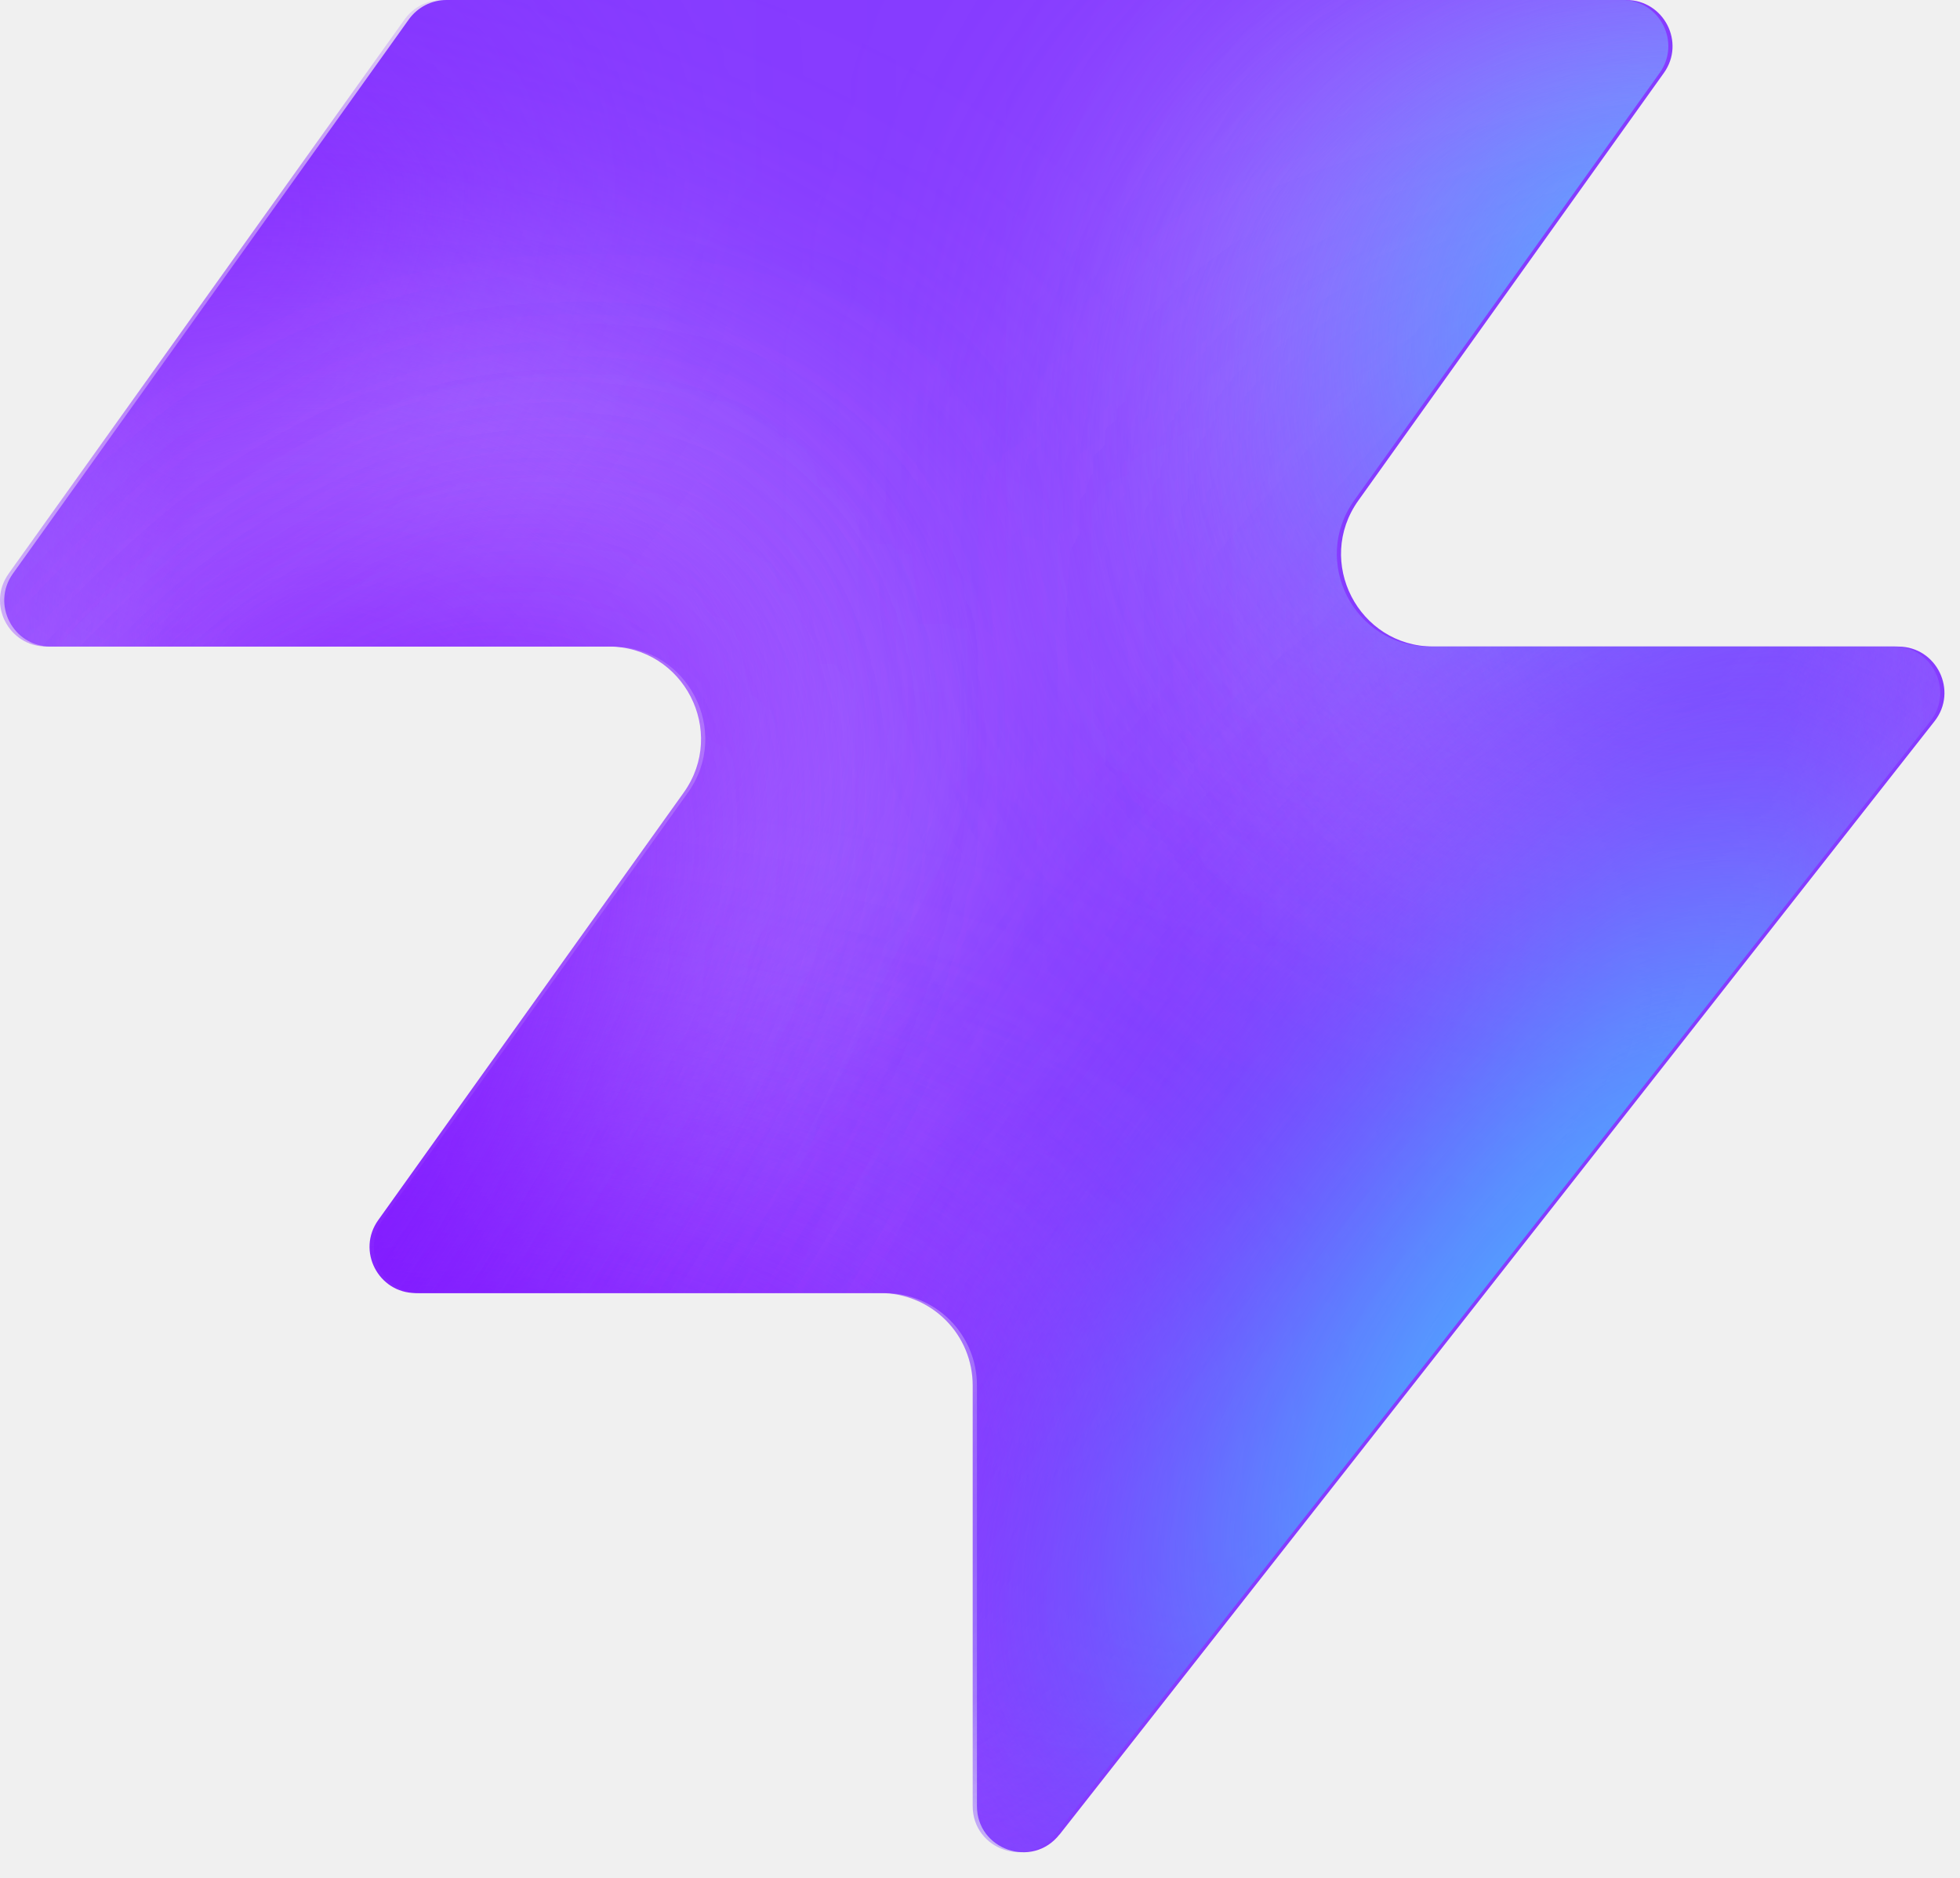
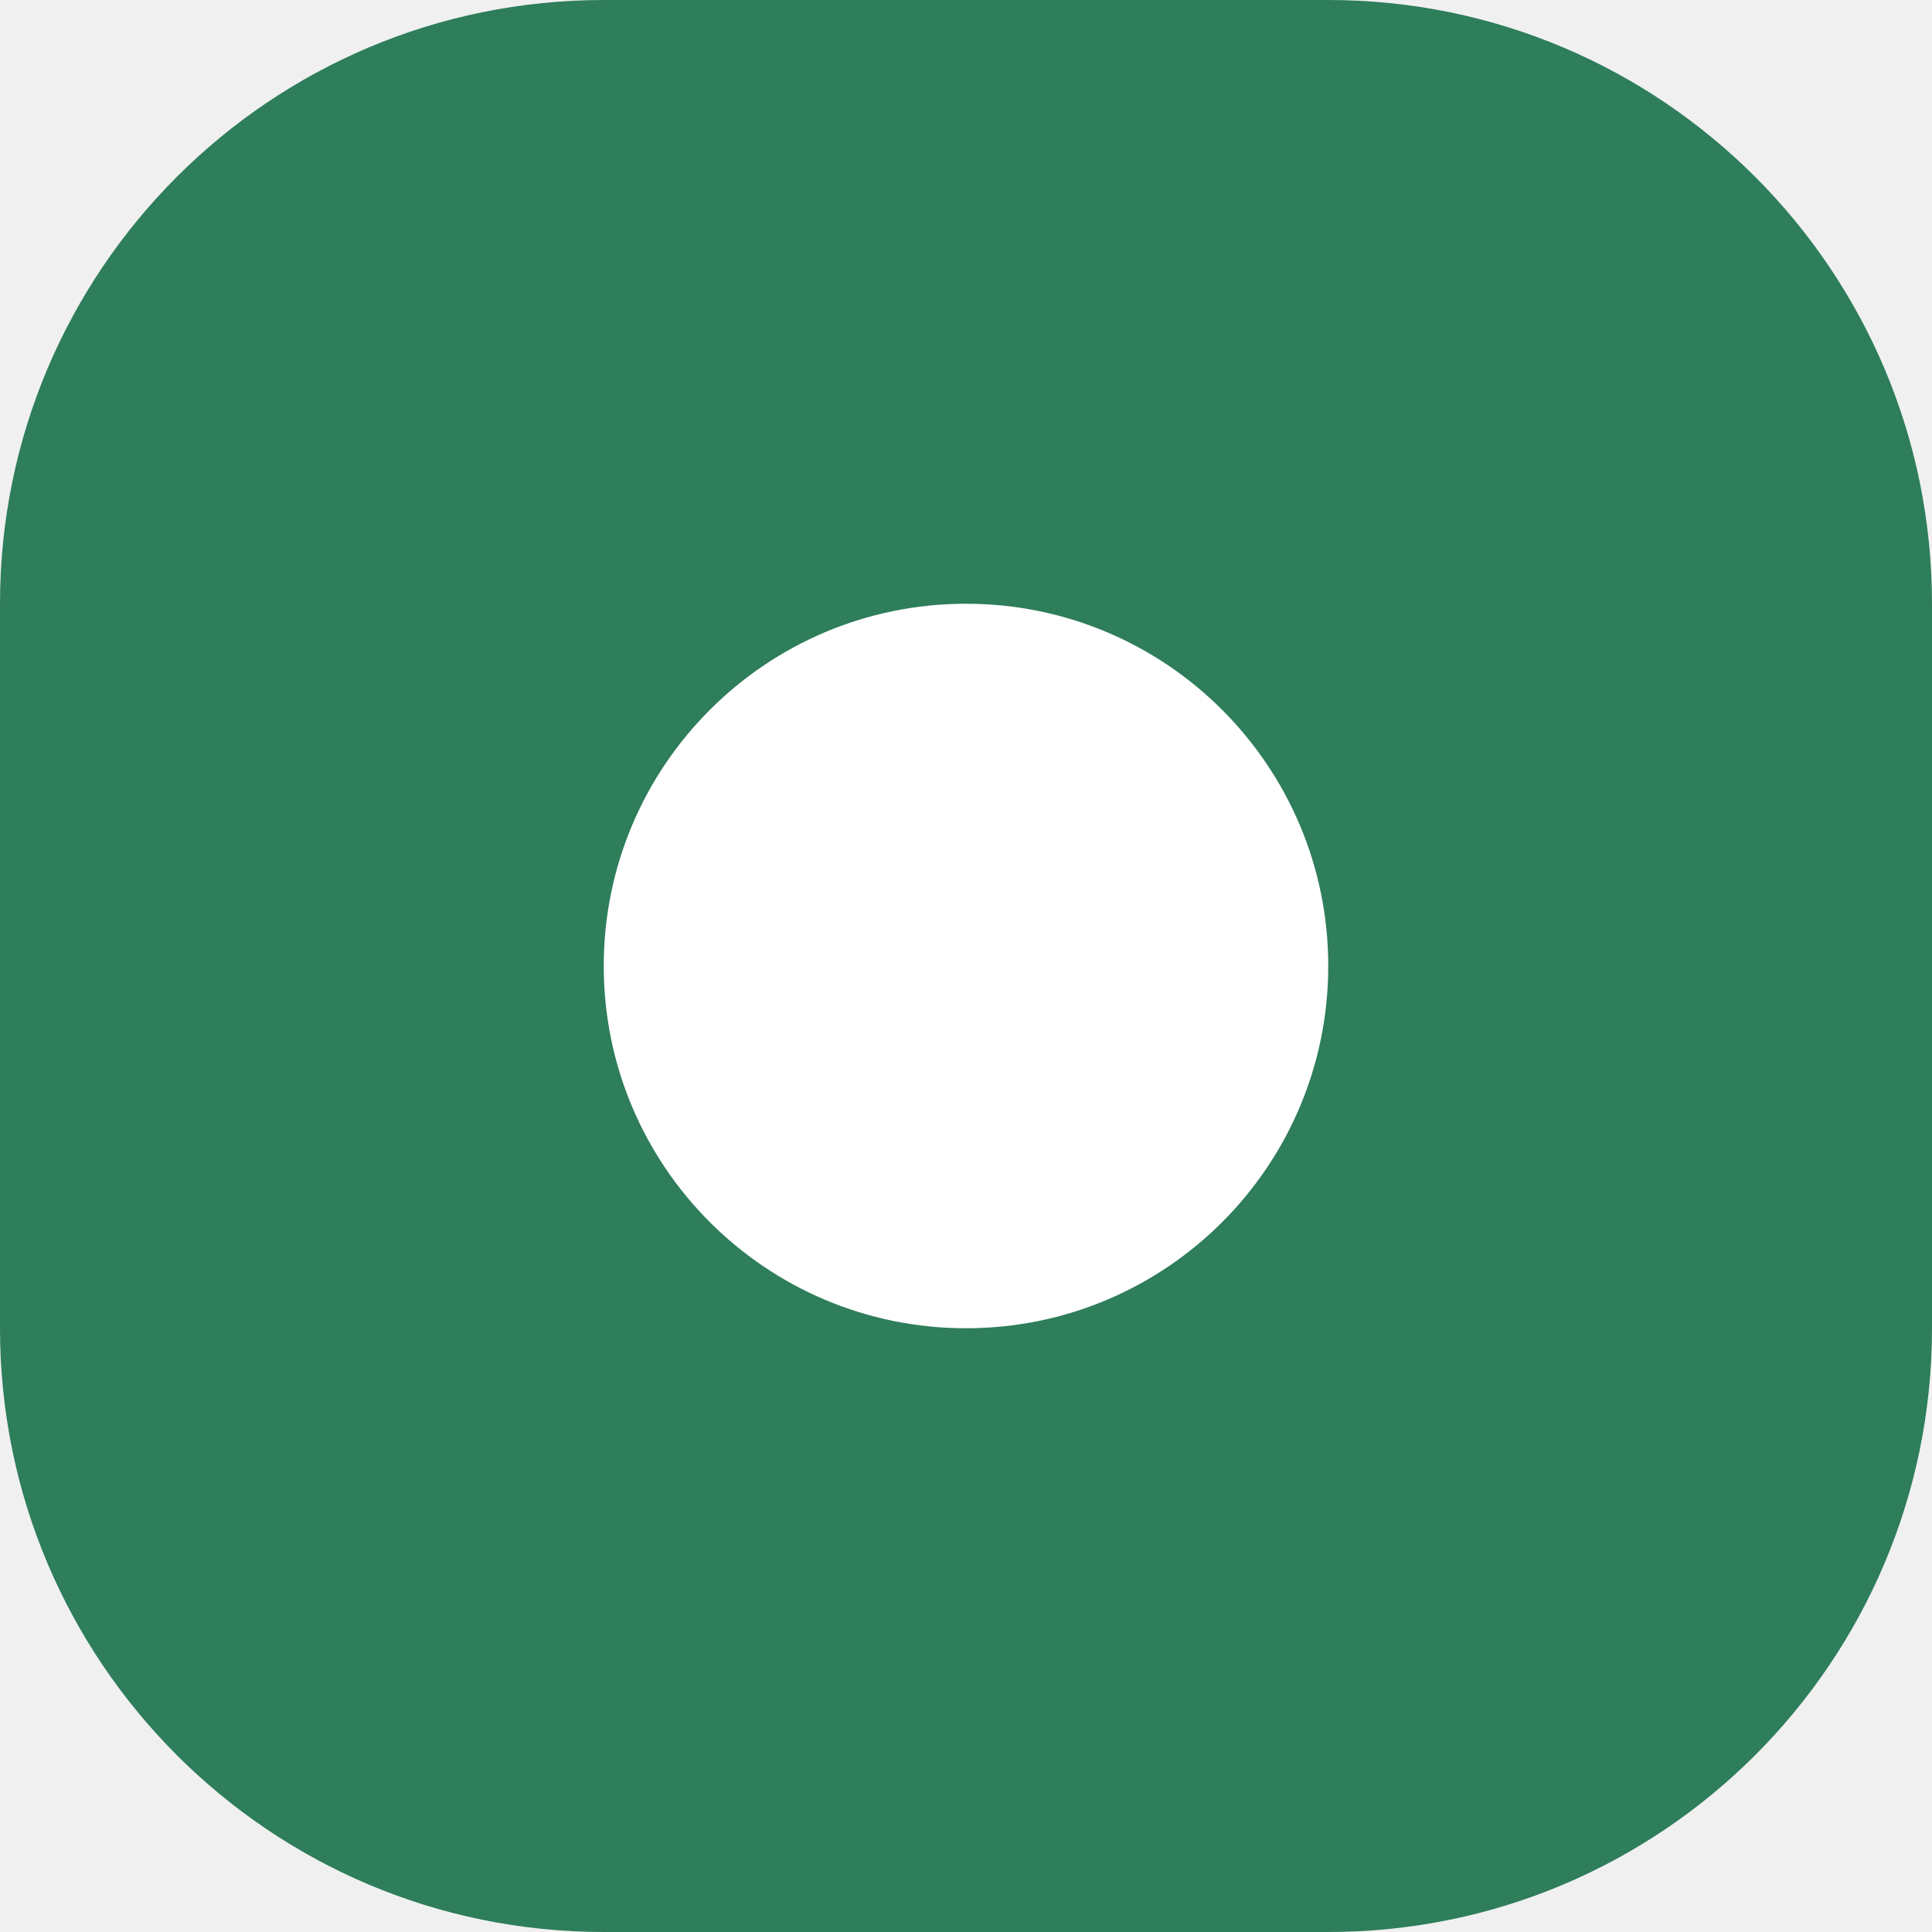
- <svg xmlns="http://www.w3.org/2000/svg" width="48" height="46" fill="none" viewBox="0 0 48 46">
-   <path fill="#863bff" d="M25.946 44.938c-.664.845-2.021.375-2.021-.698V33.937a2.26 2.26 0 0 0-2.262-2.262H10.287c-.92 0-1.456-1.04-.92-1.788l7.48-10.471c1.07-1.497 0-3.578-1.842-3.578H1.237c-.92 0-1.456-1.04-.92-1.788L10.013.474c.214-.297.556-.474.92-.474h28.894c.92 0 1.456 1.04.92 1.788l-7.48 10.471c-1.07 1.498 0 3.579 1.842 3.579h11.377c.943 0 1.473 1.088.89 1.83L25.947 44.94z" style="fill:#863bff;fill:color(display-p3 .525 .23 1);fill-opacity:1" />
-   <mask id="a" width="48" height="46" x="0" y="0" maskUnits="userSpaceOnUse" style="mask-type:alpha">
-     <path fill="#000" d="M25.842 44.938c-.664.844-2.021.375-2.021-.698V33.937a2.26 2.26 0 0 0-2.262-2.262H10.183c-.92 0-1.456-1.04-.92-1.788l7.48-10.471c1.07-1.498 0-3.579-1.842-3.579H1.133c-.92 0-1.456-1.04-.92-1.787L9.91.473c.214-.297.556-.474.92-.474h28.894c.92 0 1.456 1.04.92 1.788l-7.48 10.471c-1.07 1.498 0 3.578 1.842 3.578h11.377c.943 0 1.473 1.088.89 1.832L25.843 44.94z" style="fill:#000;fill-opacity:1" />
-   </mask>
-   <g mask="url(#a)">
-     <g filter="url(#b)">
-       <ellipse cx="5.508" cy="14.704" fill="#ede6ff" rx="5.508" ry="14.704" style="fill:#ede6ff;fill:color(display-p3 .927 .903 1);fill-opacity:1" transform="matrix(.00324 1 1 -.00324 -4.47 31.516)" />
-     </g>
-     <g filter="url(#c)">
-       <ellipse cx="10.399" cy="29.851" fill="#ede6ff" rx="10.399" ry="29.851" style="fill:#ede6ff;fill:color(display-p3 .927 .903 1);fill-opacity:1" transform="matrix(.00324 1 1 -.00324 -39.328 7.883)" />
-     </g>
-     <g filter="url(#d)">
-       <ellipse cx="5.508" cy="30.487" fill="#7e14ff" rx="5.508" ry="30.487" style="fill:#7e14ff;fill:color(display-p3 .492 .077 1);fill-opacity:1" transform="rotate(89.814 -25.913 -14.639)scale(1 -1)" />
-     </g>
-     <g filter="url(#e)">
-       <ellipse cx="5.508" cy="30.599" fill="#7e14ff" rx="5.508" ry="30.599" style="fill:#7e14ff;fill:color(display-p3 .492 .077 1);fill-opacity:1" transform="rotate(89.814 -32.644 -3.334)scale(1 -1)" />
-     </g>
-     <g filter="url(#f)">
-       <ellipse cx="5.508" cy="30.599" fill="#7e14ff" rx="5.508" ry="30.599" style="fill:#7e14ff;fill:color(display-p3 .492 .077 1);fill-opacity:1" transform="matrix(.00324 1 1 -.00324 -34.34 30.47)" />
-     </g>
-     <g filter="url(#g)">
-       <ellipse cx="14.072" cy="22.078" fill="#ede6ff" rx="14.072" ry="22.078" style="fill:#ede6ff;fill:color(display-p3 .927 .903 1);fill-opacity:1" transform="rotate(93.35 24.506 48.493)scale(-1 1)" />
-     </g>
-     <g filter="url(#h)">
-       <ellipse cx="3.47" cy="21.501" fill="#7e14ff" rx="3.47" ry="21.501" style="fill:#7e14ff;fill:color(display-p3 .492 .077 1);fill-opacity:1" transform="rotate(89.009 28.708 47.59)scale(-1 1)" />
-     </g>
-     <g filter="url(#i)">
-       <ellipse cx="3.47" cy="21.501" fill="#7e14ff" rx="3.47" ry="21.501" style="fill:#7e14ff;fill:color(display-p3 .492 .077 1);fill-opacity:1" transform="rotate(89.009 28.708 47.59)scale(-1 1)" />
-     </g>
-     <g filter="url(#j)">
-       <ellipse cx=".387" cy="8.972" fill="#7e14ff" rx="4.407" ry="29.108" style="fill:#7e14ff;fill:color(display-p3 .492 .077 1);fill-opacity:1" transform="rotate(39.51 .387 8.972)" />
-     </g>
-     <g filter="url(#k)">
-       <ellipse cx="47.523" cy="-6.092" fill="#7e14ff" rx="4.407" ry="29.108" style="fill:#7e14ff;fill:color(display-p3 .492 .077 1);fill-opacity:1" transform="rotate(37.892 47.523 -6.092)" />
-     </g>
-     <g filter="url(#l)">
-       <ellipse cx="41.412" cy="6.333" fill="#47bfff" rx="5.971" ry="9.665" style="fill:#47bfff;fill:color(display-p3 .28 .748 1);fill-opacity:1" transform="rotate(37.892 41.412 6.333)" />
-     </g>
-     <g filter="url(#m)">
-       <ellipse cx="-1.879" cy="38.332" fill="#7e14ff" rx="4.407" ry="29.108" style="fill:#7e14ff;fill:color(display-p3 .492 .077 1);fill-opacity:1" transform="rotate(37.892 -1.88 38.332)" />
-     </g>
-     <g filter="url(#n)">
-       <ellipse cx="-1.879" cy="38.332" fill="#7e14ff" rx="4.407" ry="29.108" style="fill:#7e14ff;fill:color(display-p3 .492 .077 1);fill-opacity:1" transform="rotate(37.892 -1.88 38.332)" />
-     </g>
-     <g filter="url(#o)">
-       <ellipse cx="35.651" cy="29.907" fill="#7e14ff" rx="4.407" ry="29.108" style="fill:#7e14ff;fill:color(display-p3 .492 .077 1);fill-opacity:1" transform="rotate(37.892 35.651 29.907)" />
-     </g>
-     <g filter="url(#p)">
-       <ellipse cx="38.418" cy="32.4" fill="#47bfff" rx="5.971" ry="15.297" style="fill:#47bfff;fill:color(display-p3 .28 .748 1);fill-opacity:1" transform="rotate(37.892 38.418 32.4)" />
-     </g>
-   </g>
-   <defs>
-     <filter id="b" width="60.045" height="41.654" x="-19.77" y="16.149" color-interpolation-filters="sRGB" filterUnits="userSpaceOnUse">
-       <feFlood flood-opacity="0" result="BackgroundImageFix" />
-       <feBlend in="SourceGraphic" in2="BackgroundImageFix" result="shape" />
-       <feGaussianBlur result="effect1_foregroundBlur_2002_17158" stdDeviation="7.659" />
-     </filter>
-     <filter id="c" width="90.34" height="51.437" x="-54.613" y="-7.533" color-interpolation-filters="sRGB" filterUnits="userSpaceOnUse">
-       <feFlood flood-opacity="0" result="BackgroundImageFix" />
-       <feBlend in="SourceGraphic" in2="BackgroundImageFix" result="shape" />
-       <feGaussianBlur result="effect1_foregroundBlur_2002_17158" stdDeviation="7.659" />
-     </filter>
-     <filter id="d" width="79.355" height="29.4" x="-49.64" y="2.03" color-interpolation-filters="sRGB" filterUnits="userSpaceOnUse">
-       <feFlood flood-opacity="0" result="BackgroundImageFix" />
-       <feBlend in="SourceGraphic" in2="BackgroundImageFix" result="shape" />
-       <feGaussianBlur result="effect1_foregroundBlur_2002_17158" stdDeviation="4.596" />
-     </filter>
-     <filter id="e" width="79.579" height="29.4" x="-45.045" y="20.029" color-interpolation-filters="sRGB" filterUnits="userSpaceOnUse">
-       <feFlood flood-opacity="0" result="BackgroundImageFix" />
-       <feBlend in="SourceGraphic" in2="BackgroundImageFix" result="shape" />
-       <feGaussianBlur result="effect1_foregroundBlur_2002_17158" stdDeviation="4.596" />
-     </filter>
-     <filter id="f" width="79.579" height="29.4" x="-43.513" y="21.178" color-interpolation-filters="sRGB" filterUnits="userSpaceOnUse">
-       <feFlood flood-opacity="0" result="BackgroundImageFix" />
-       <feBlend in="SourceGraphic" in2="BackgroundImageFix" result="shape" />
-       <feGaussianBlur result="effect1_foregroundBlur_2002_17158" stdDeviation="4.596" />
-     </filter>
-     <filter id="g" width="74.749" height="58.852" x="15.756" y="-17.901" color-interpolation-filters="sRGB" filterUnits="userSpaceOnUse">
-       <feFlood flood-opacity="0" result="BackgroundImageFix" />
-       <feBlend in="SourceGraphic" in2="BackgroundImageFix" result="shape" />
-       <feGaussianBlur result="effect1_foregroundBlur_2002_17158" stdDeviation="7.659" />
-     </filter>
-     <filter id="h" width="61.377" height="25.362" x="23.548" y="2.284" color-interpolation-filters="sRGB" filterUnits="userSpaceOnUse">
-       <feFlood flood-opacity="0" result="BackgroundImageFix" />
-       <feBlend in="SourceGraphic" in2="BackgroundImageFix" result="shape" />
-       <feGaussianBlur result="effect1_foregroundBlur_2002_17158" stdDeviation="4.596" />
-     </filter>
-     <filter id="i" width="61.377" height="25.362" x="23.548" y="2.284" color-interpolation-filters="sRGB" filterUnits="userSpaceOnUse">
-       <feFlood flood-opacity="0" result="BackgroundImageFix" />
-       <feBlend in="SourceGraphic" in2="BackgroundImageFix" result="shape" />
-       <feGaussianBlur result="effect1_foregroundBlur_2002_17158" stdDeviation="4.596" />
-     </filter>
-     <filter id="j" width="56.045" height="63.649" x="-27.636" y="-22.853" color-interpolation-filters="sRGB" filterUnits="userSpaceOnUse">
-       <feFlood flood-opacity="0" result="BackgroundImageFix" />
-       <feBlend in="SourceGraphic" in2="BackgroundImageFix" result="shape" />
-       <feGaussianBlur result="effect1_foregroundBlur_2002_17158" stdDeviation="4.596" />
-     </filter>
-     <filter id="k" width="54.814" height="64.646" x="20.116" y="-38.415" color-interpolation-filters="sRGB" filterUnits="userSpaceOnUse">
-       <feFlood flood-opacity="0" result="BackgroundImageFix" />
-       <feBlend in="SourceGraphic" in2="BackgroundImageFix" result="shape" />
-       <feGaussianBlur result="effect1_foregroundBlur_2002_17158" stdDeviation="4.596" />
-     </filter>
-     <filter id="l" width="33.541" height="35.313" x="24.641" y="-11.323" color-interpolation-filters="sRGB" filterUnits="userSpaceOnUse">
-       <feFlood flood-opacity="0" result="BackgroundImageFix" />
-       <feBlend in="SourceGraphic" in2="BackgroundImageFix" result="shape" />
-       <feGaussianBlur result="effect1_foregroundBlur_2002_17158" stdDeviation="4.596" />
-     </filter>
-     <filter id="m" width="54.814" height="64.646" x="-29.286" y="6.009" color-interpolation-filters="sRGB" filterUnits="userSpaceOnUse">
-       <feFlood flood-opacity="0" result="BackgroundImageFix" />
-       <feBlend in="SourceGraphic" in2="BackgroundImageFix" result="shape" />
-       <feGaussianBlur result="effect1_foregroundBlur_2002_17158" stdDeviation="4.596" />
-     </filter>
-     <filter id="n" width="54.814" height="64.646" x="-29.286" y="6.009" color-interpolation-filters="sRGB" filterUnits="userSpaceOnUse">
-       <feFlood flood-opacity="0" result="BackgroundImageFix" />
-       <feBlend in="SourceGraphic" in2="BackgroundImageFix" result="shape" />
-       <feGaussianBlur result="effect1_foregroundBlur_2002_17158" stdDeviation="4.596" />
-     </filter>
-     <filter id="o" width="54.814" height="64.646" x="8.244" y="-2.416" color-interpolation-filters="sRGB" filterUnits="userSpaceOnUse">
-       <feFlood flood-opacity="0" result="BackgroundImageFix" />
-       <feBlend in="SourceGraphic" in2="BackgroundImageFix" result="shape" />
-       <feGaussianBlur result="effect1_foregroundBlur_2002_17158" stdDeviation="4.596" />
-     </filter>
-     <filter id="p" width="39.409" height="43.623" x="18.713" y="10.588" color-interpolation-filters="sRGB" filterUnits="userSpaceOnUse">
-       <feFlood flood-opacity="0" result="BackgroundImageFix" />
-       <feBlend in="SourceGraphic" in2="BackgroundImageFix" result="shape" />
-       <feGaussianBlur result="effect1_foregroundBlur_2002_17158" stdDeviation="4.596" />
-     </filter>
-   </defs>
+ <svg xmlns="http://www.w3.org/2000/svg" width="32" height="32" viewBox="0 0 32 32">
+   <rect width="32" height="32" rx="10" ry="10" fill="#2e7d5b" />
+   <circle cx="16" cy="16" r="6" fill="#ffffff" />
</svg>
